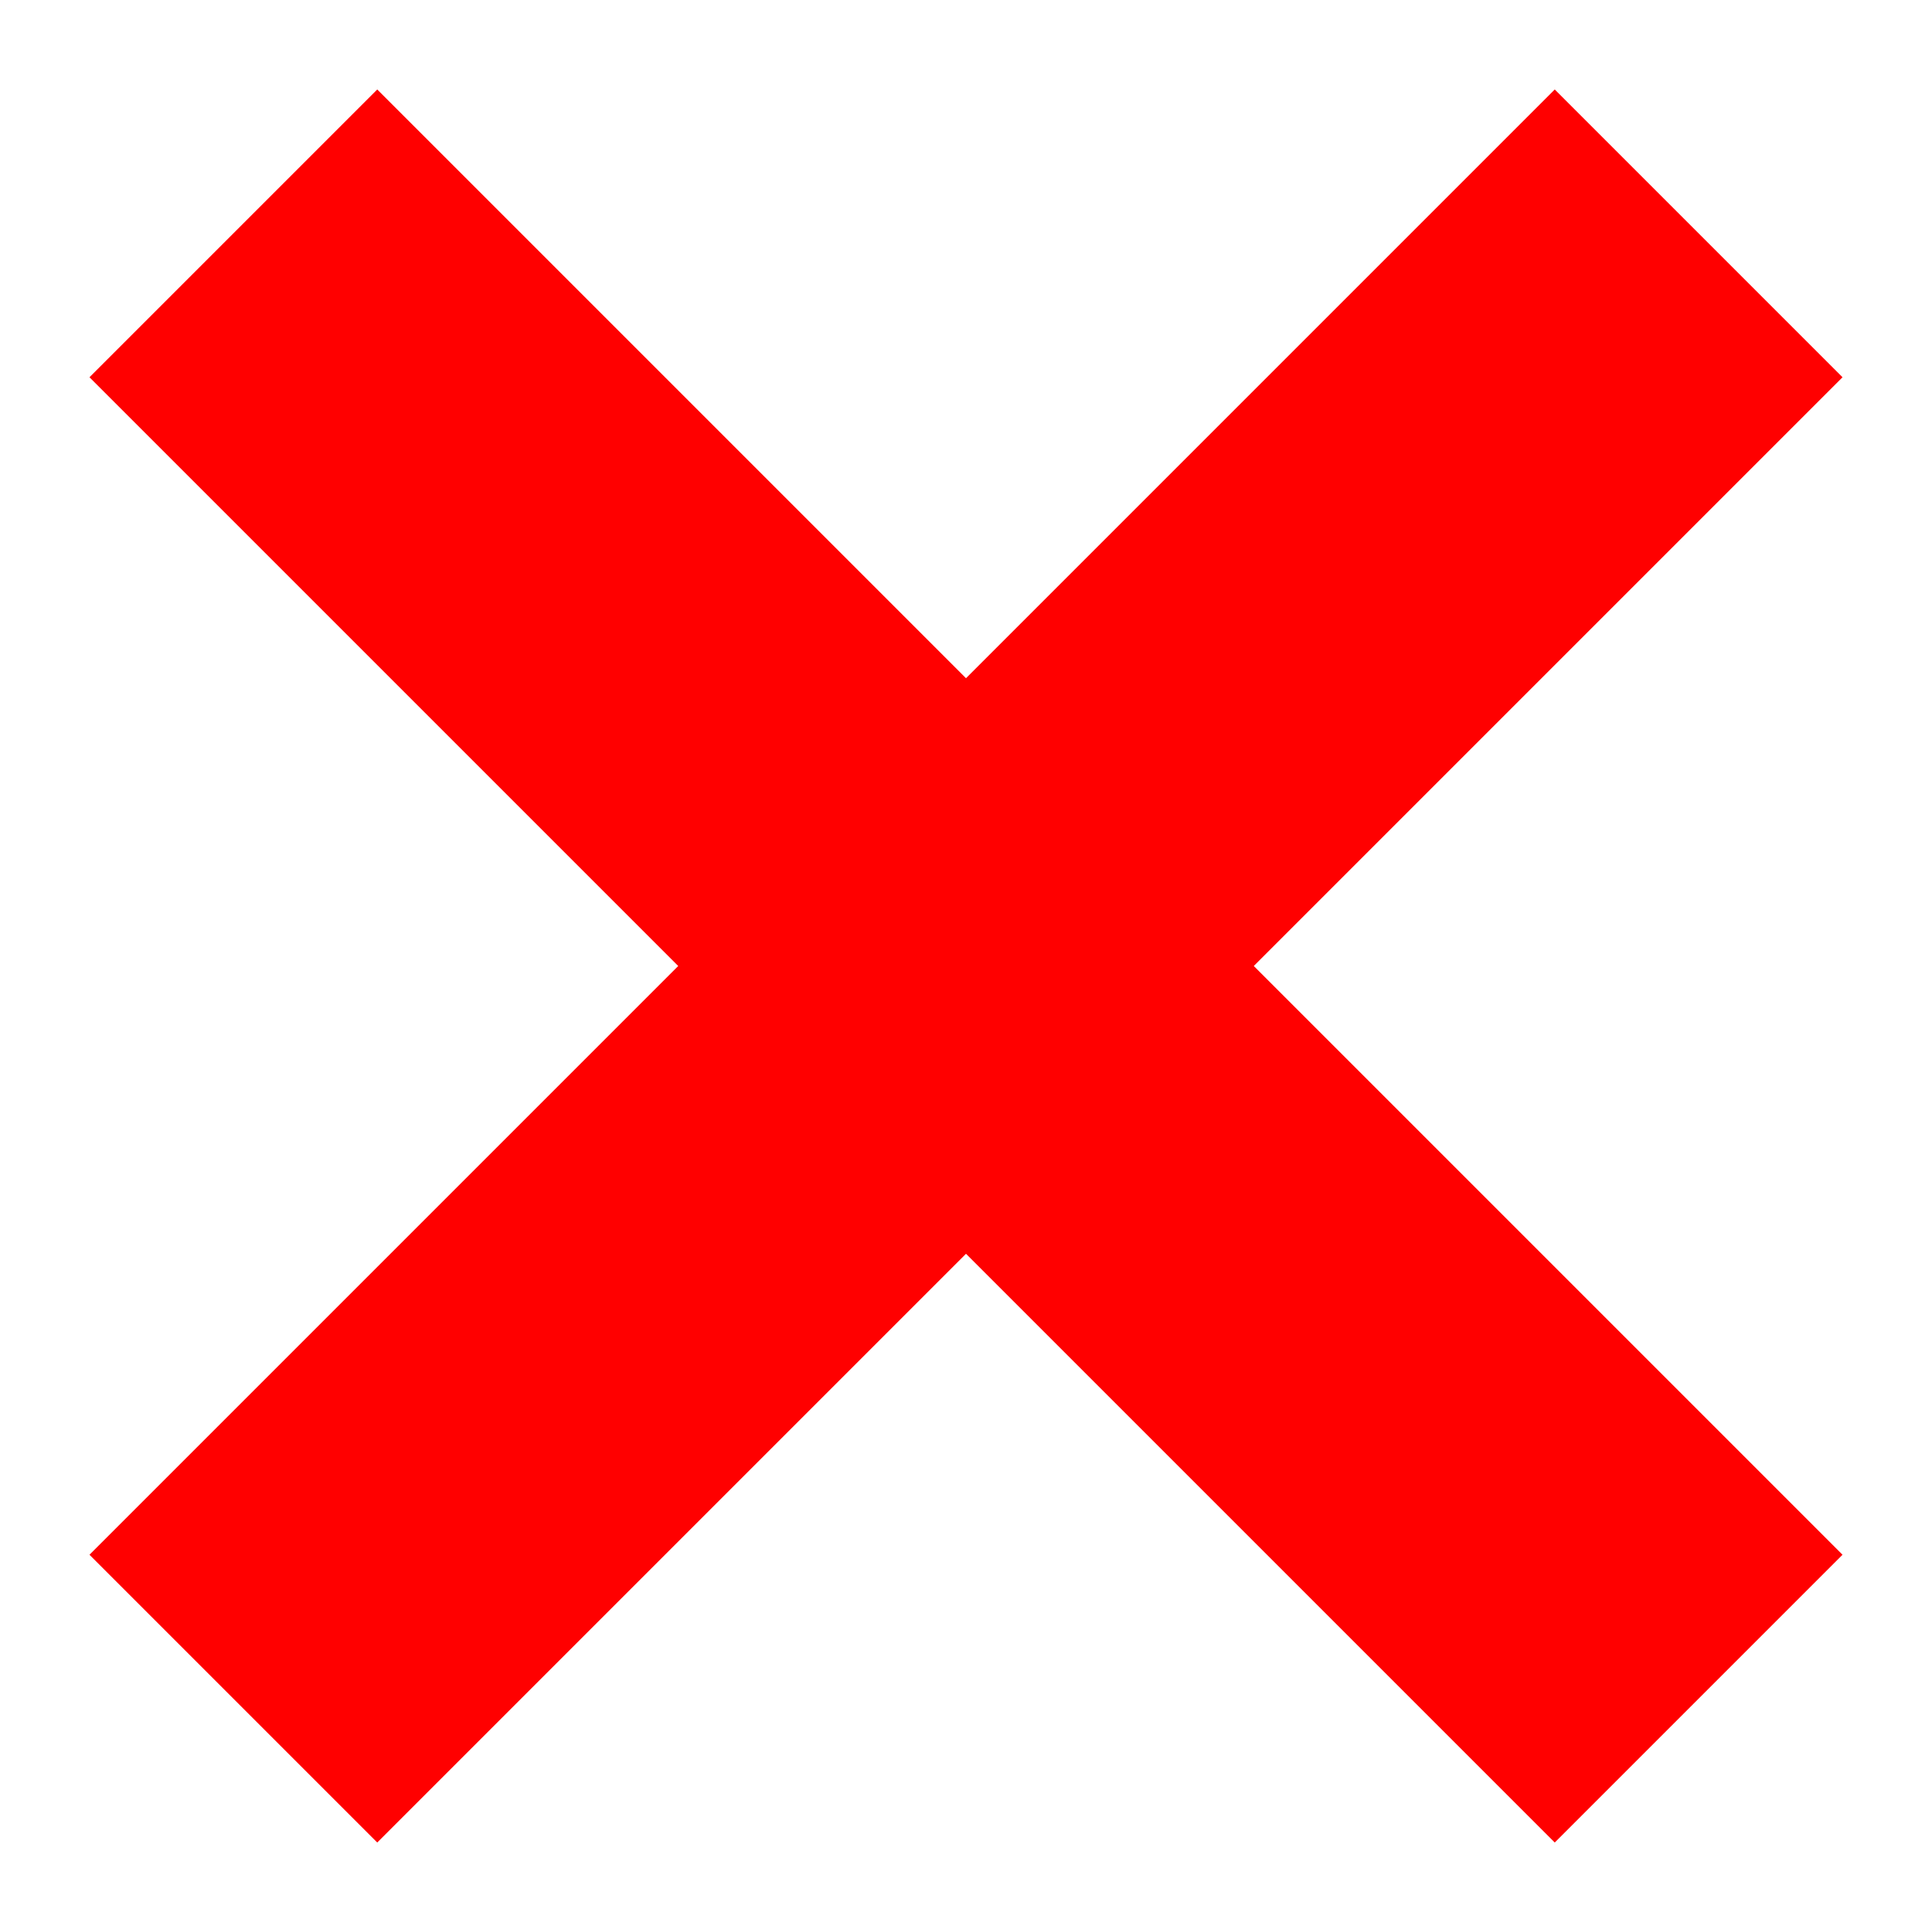
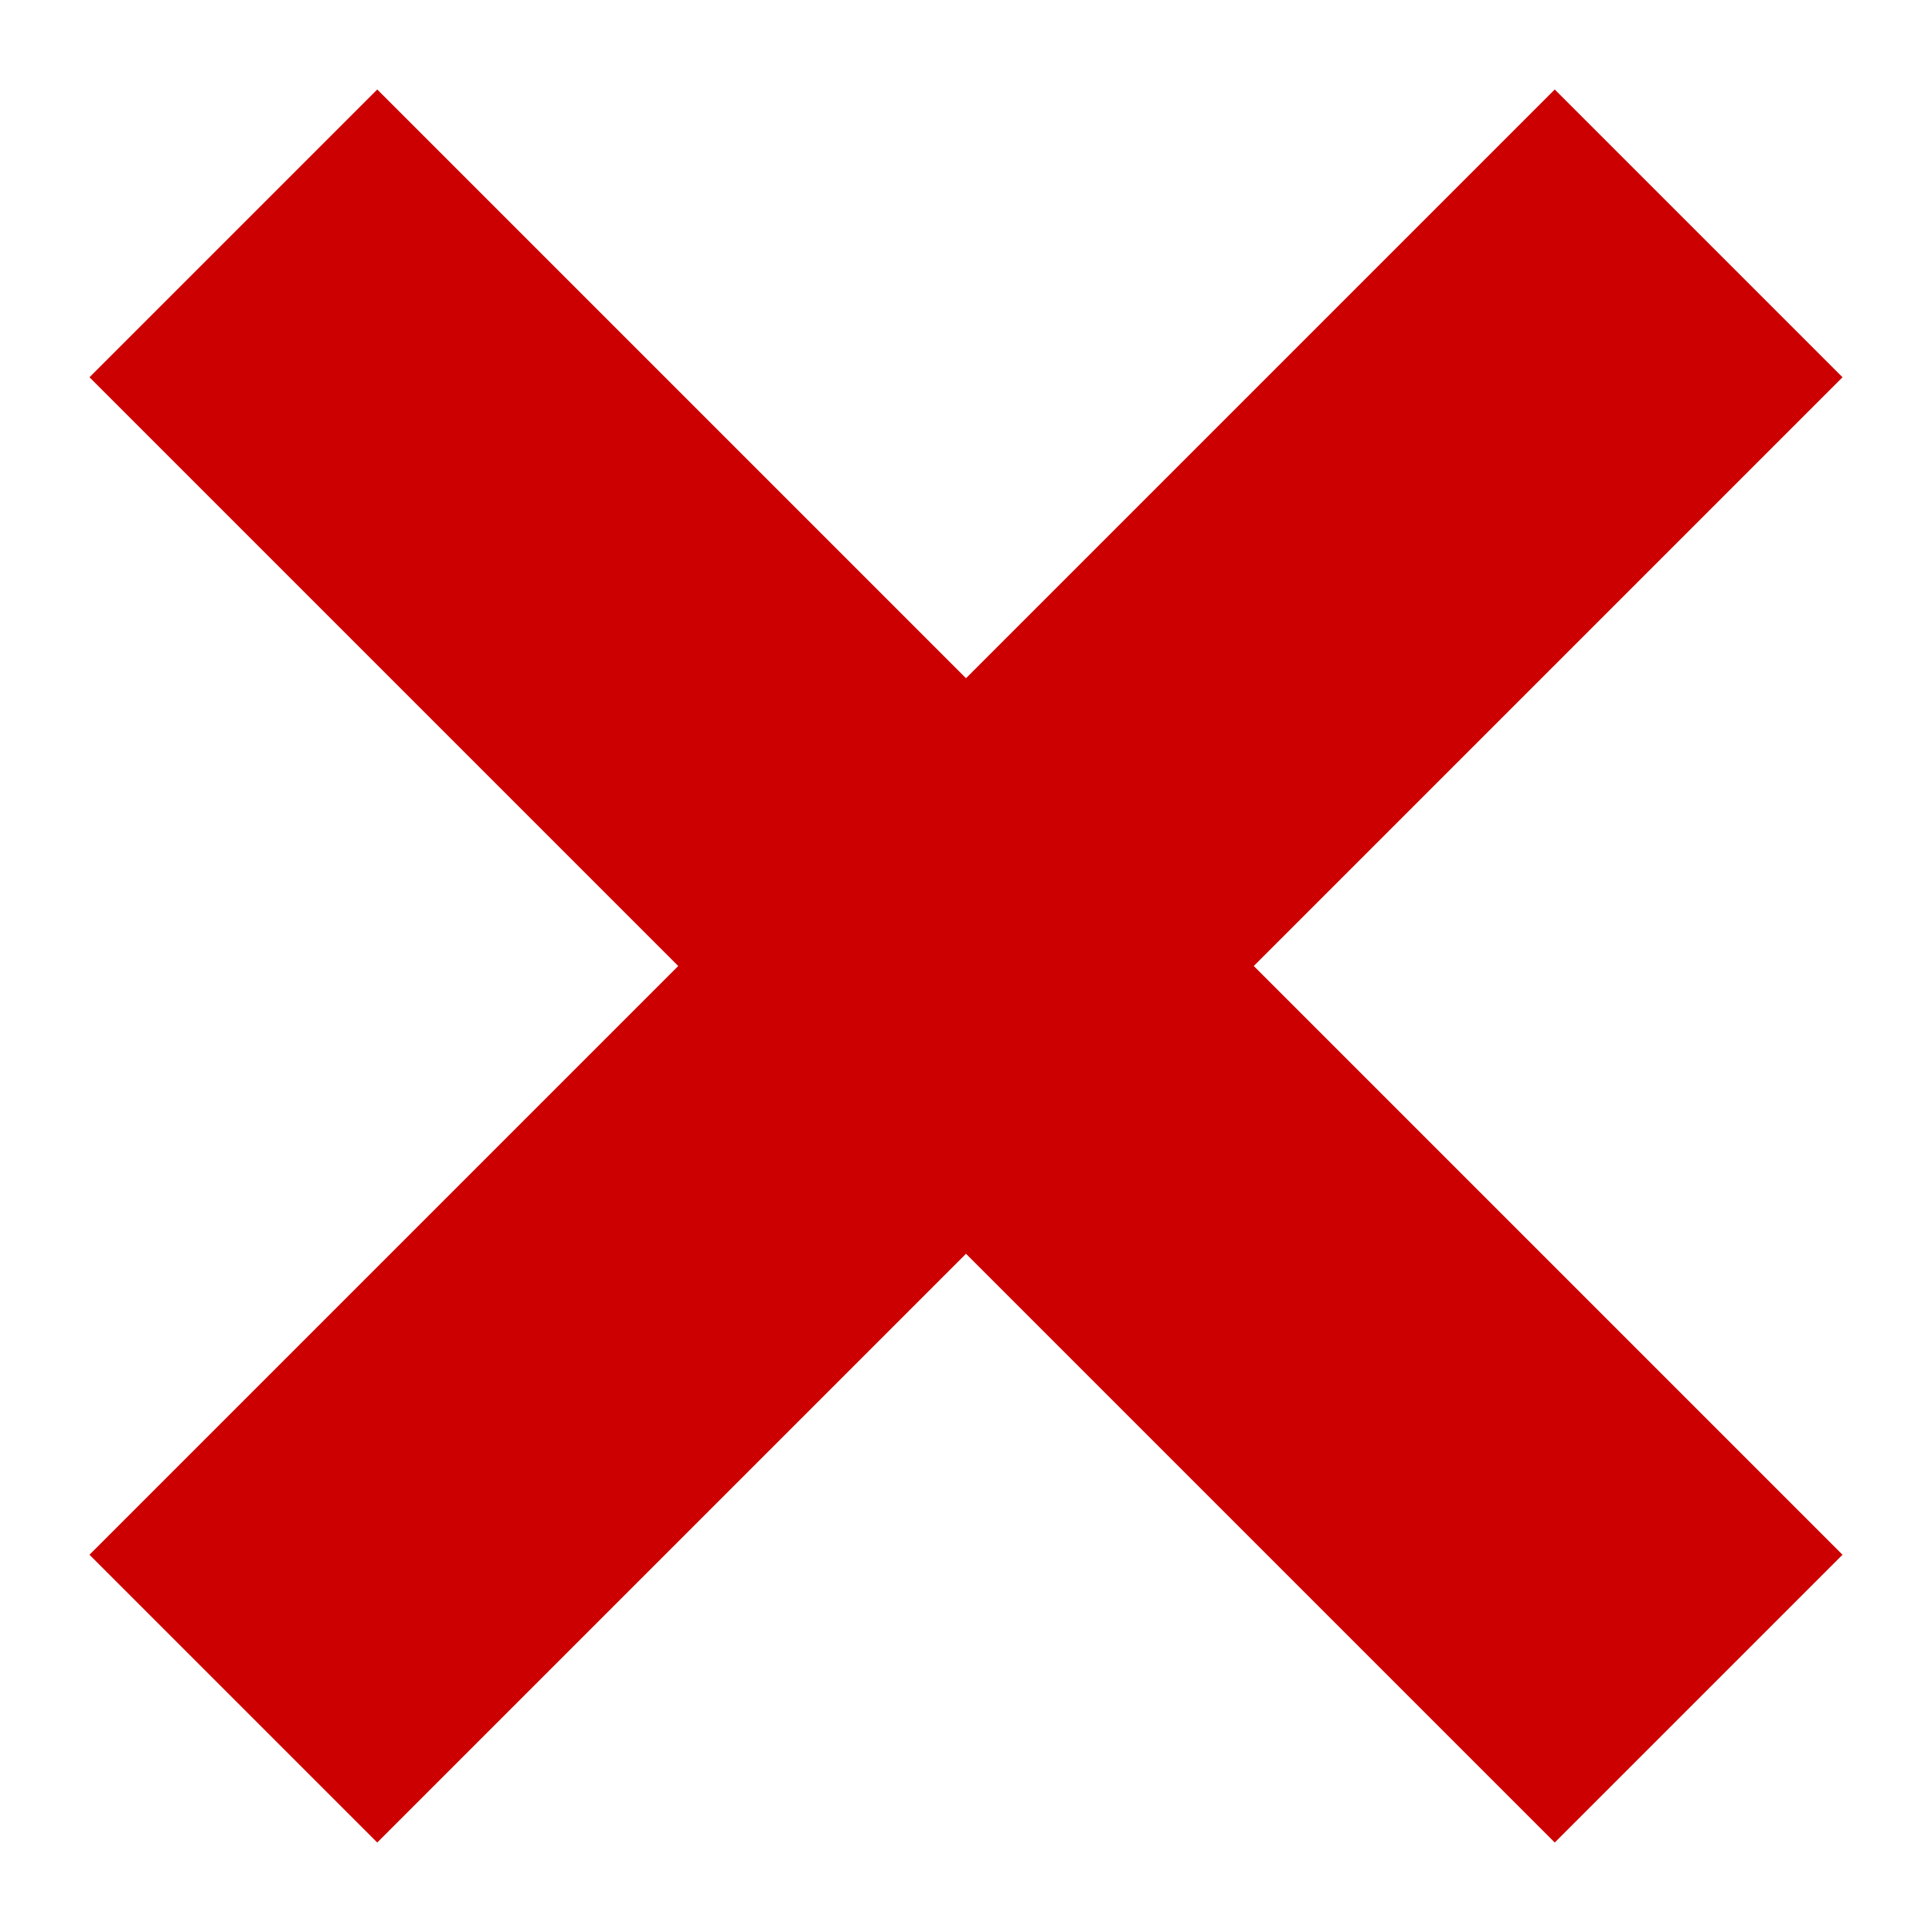
<svg xmlns="http://www.w3.org/2000/svg" viewBox="0 0 19 19">
-   <style>*{ fill:rgb(255,0,0); }</style>
+   <style>*{ fill:#c00; }</style>
  <polygon points="18.12 3.71 15.29 0.88 9.5 6.67 3.71 0.88 0.88 3.71 6.67 9.5 0.88 15.29 3.71 18.12 9.5 12.33 15.29 18.12 18.12 15.29 12.33 9.5 18.12 3.71" />
</svg>
